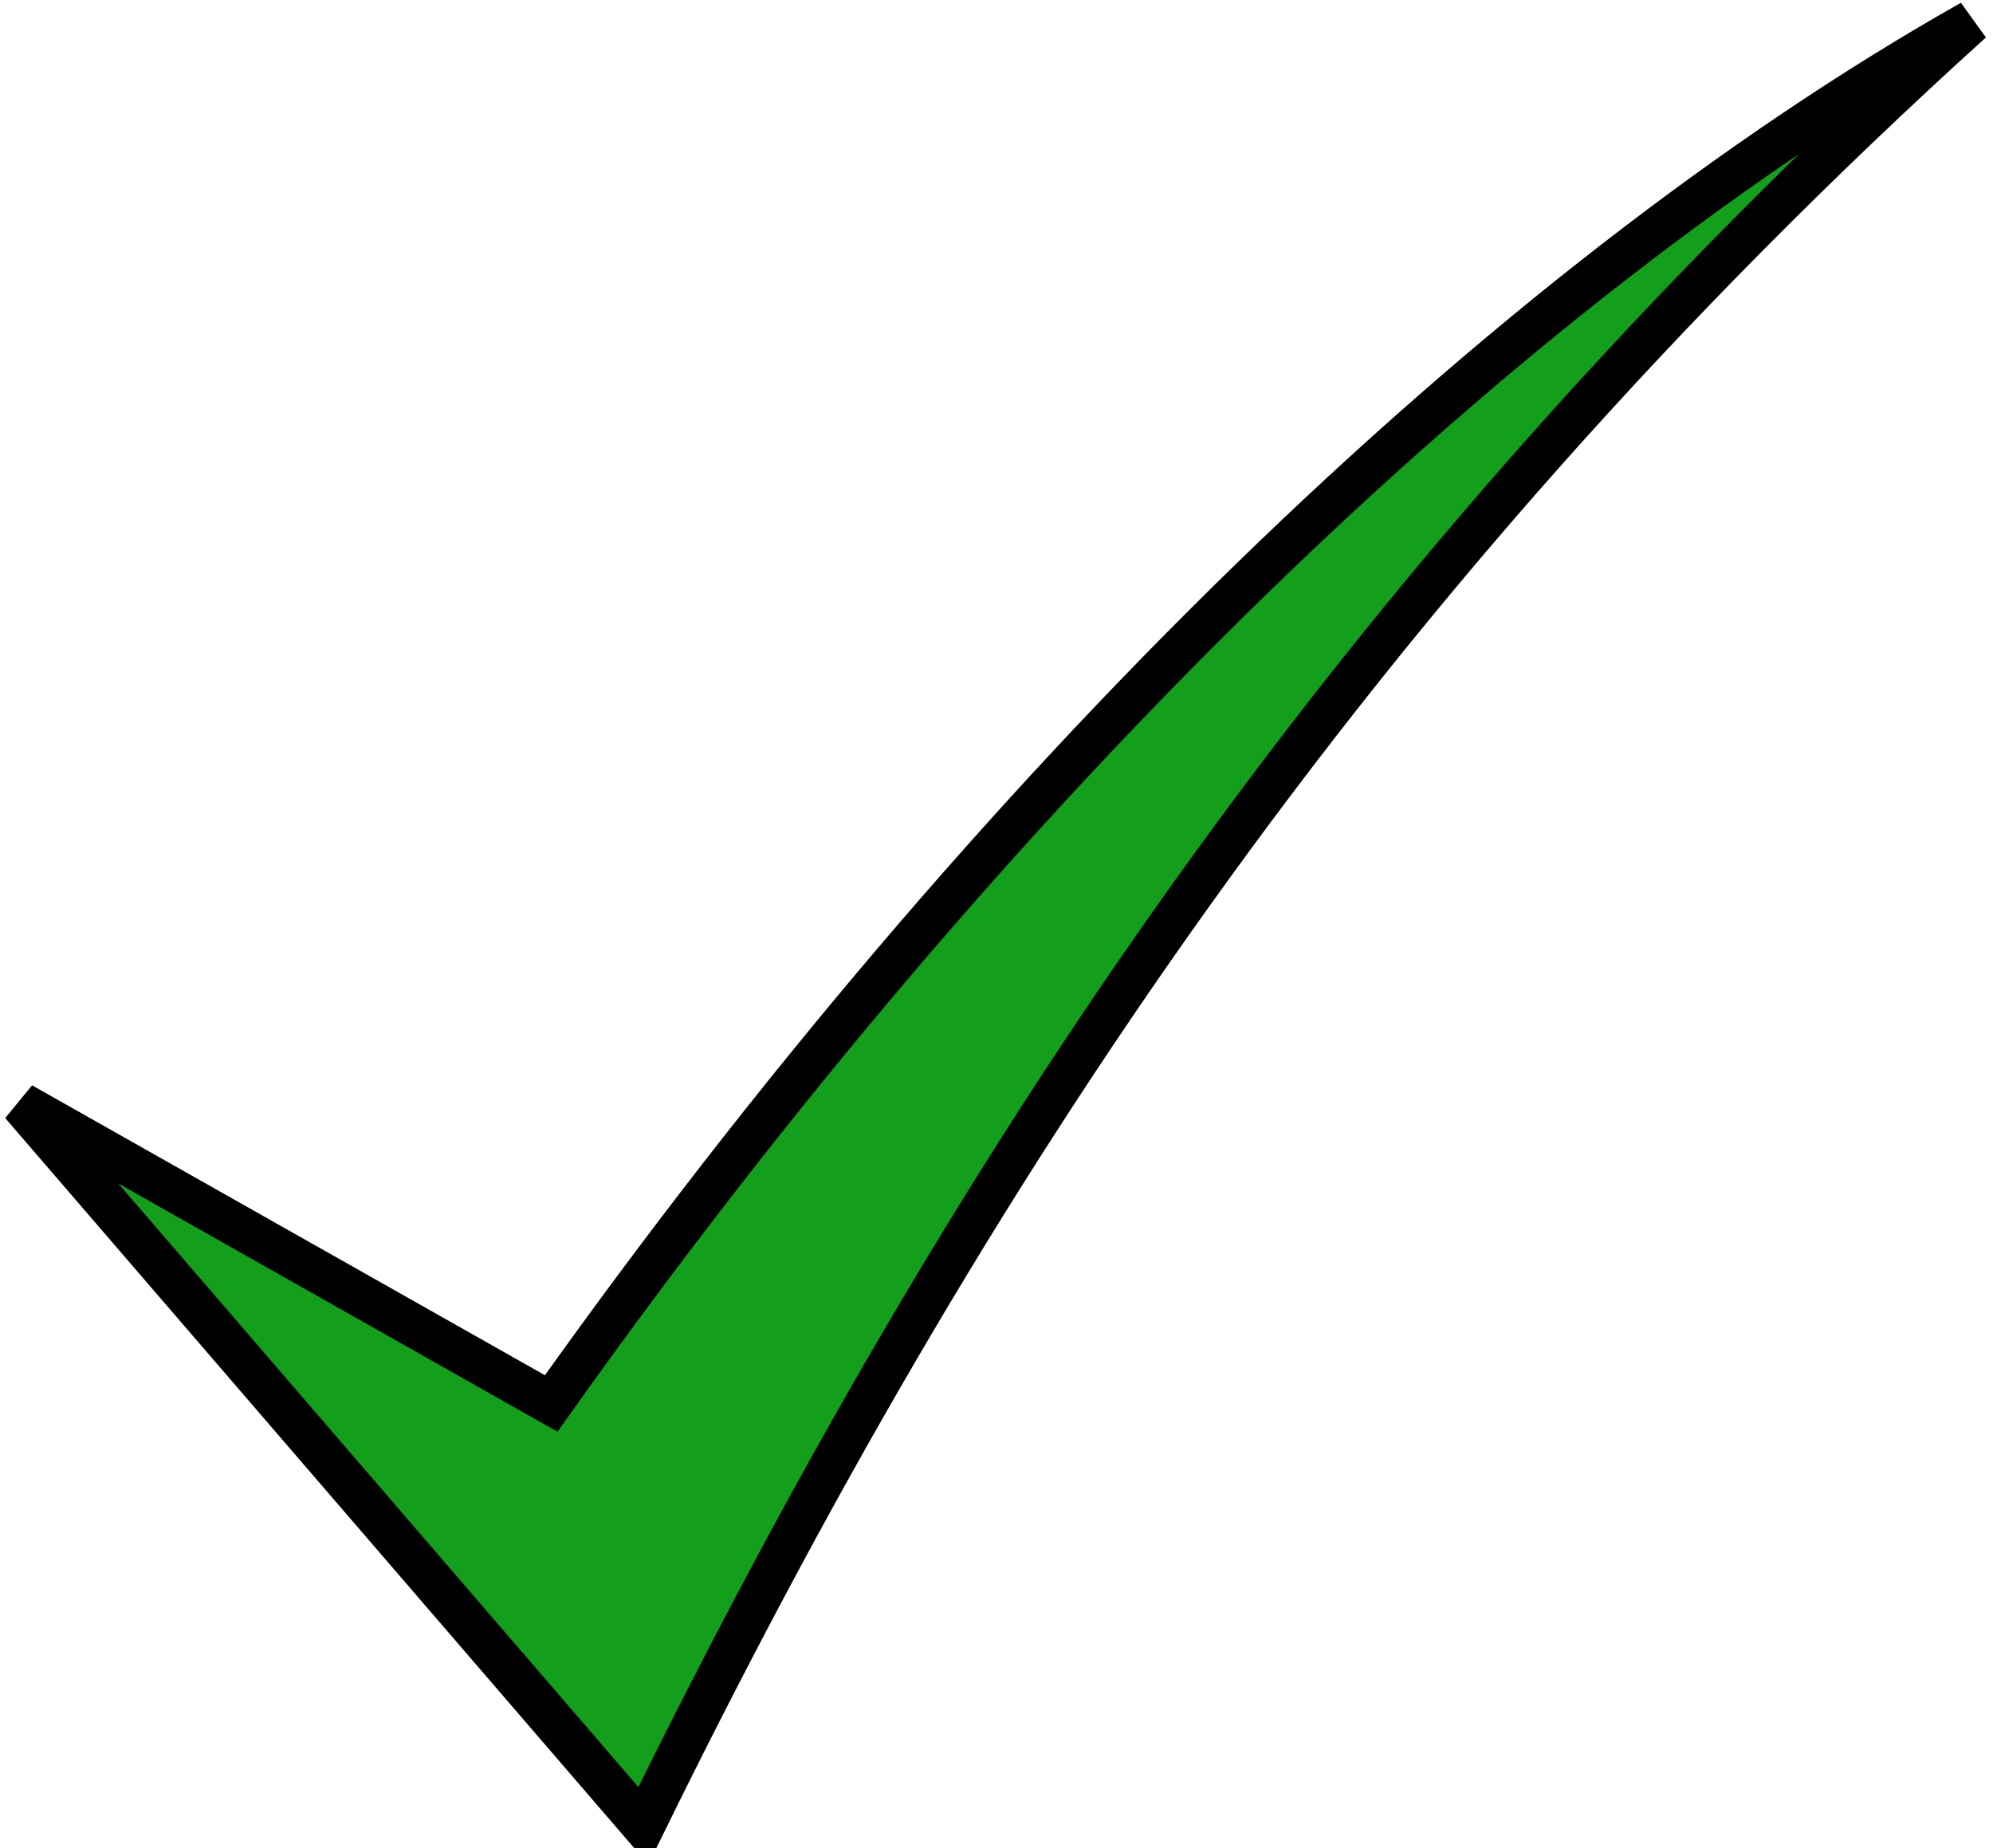
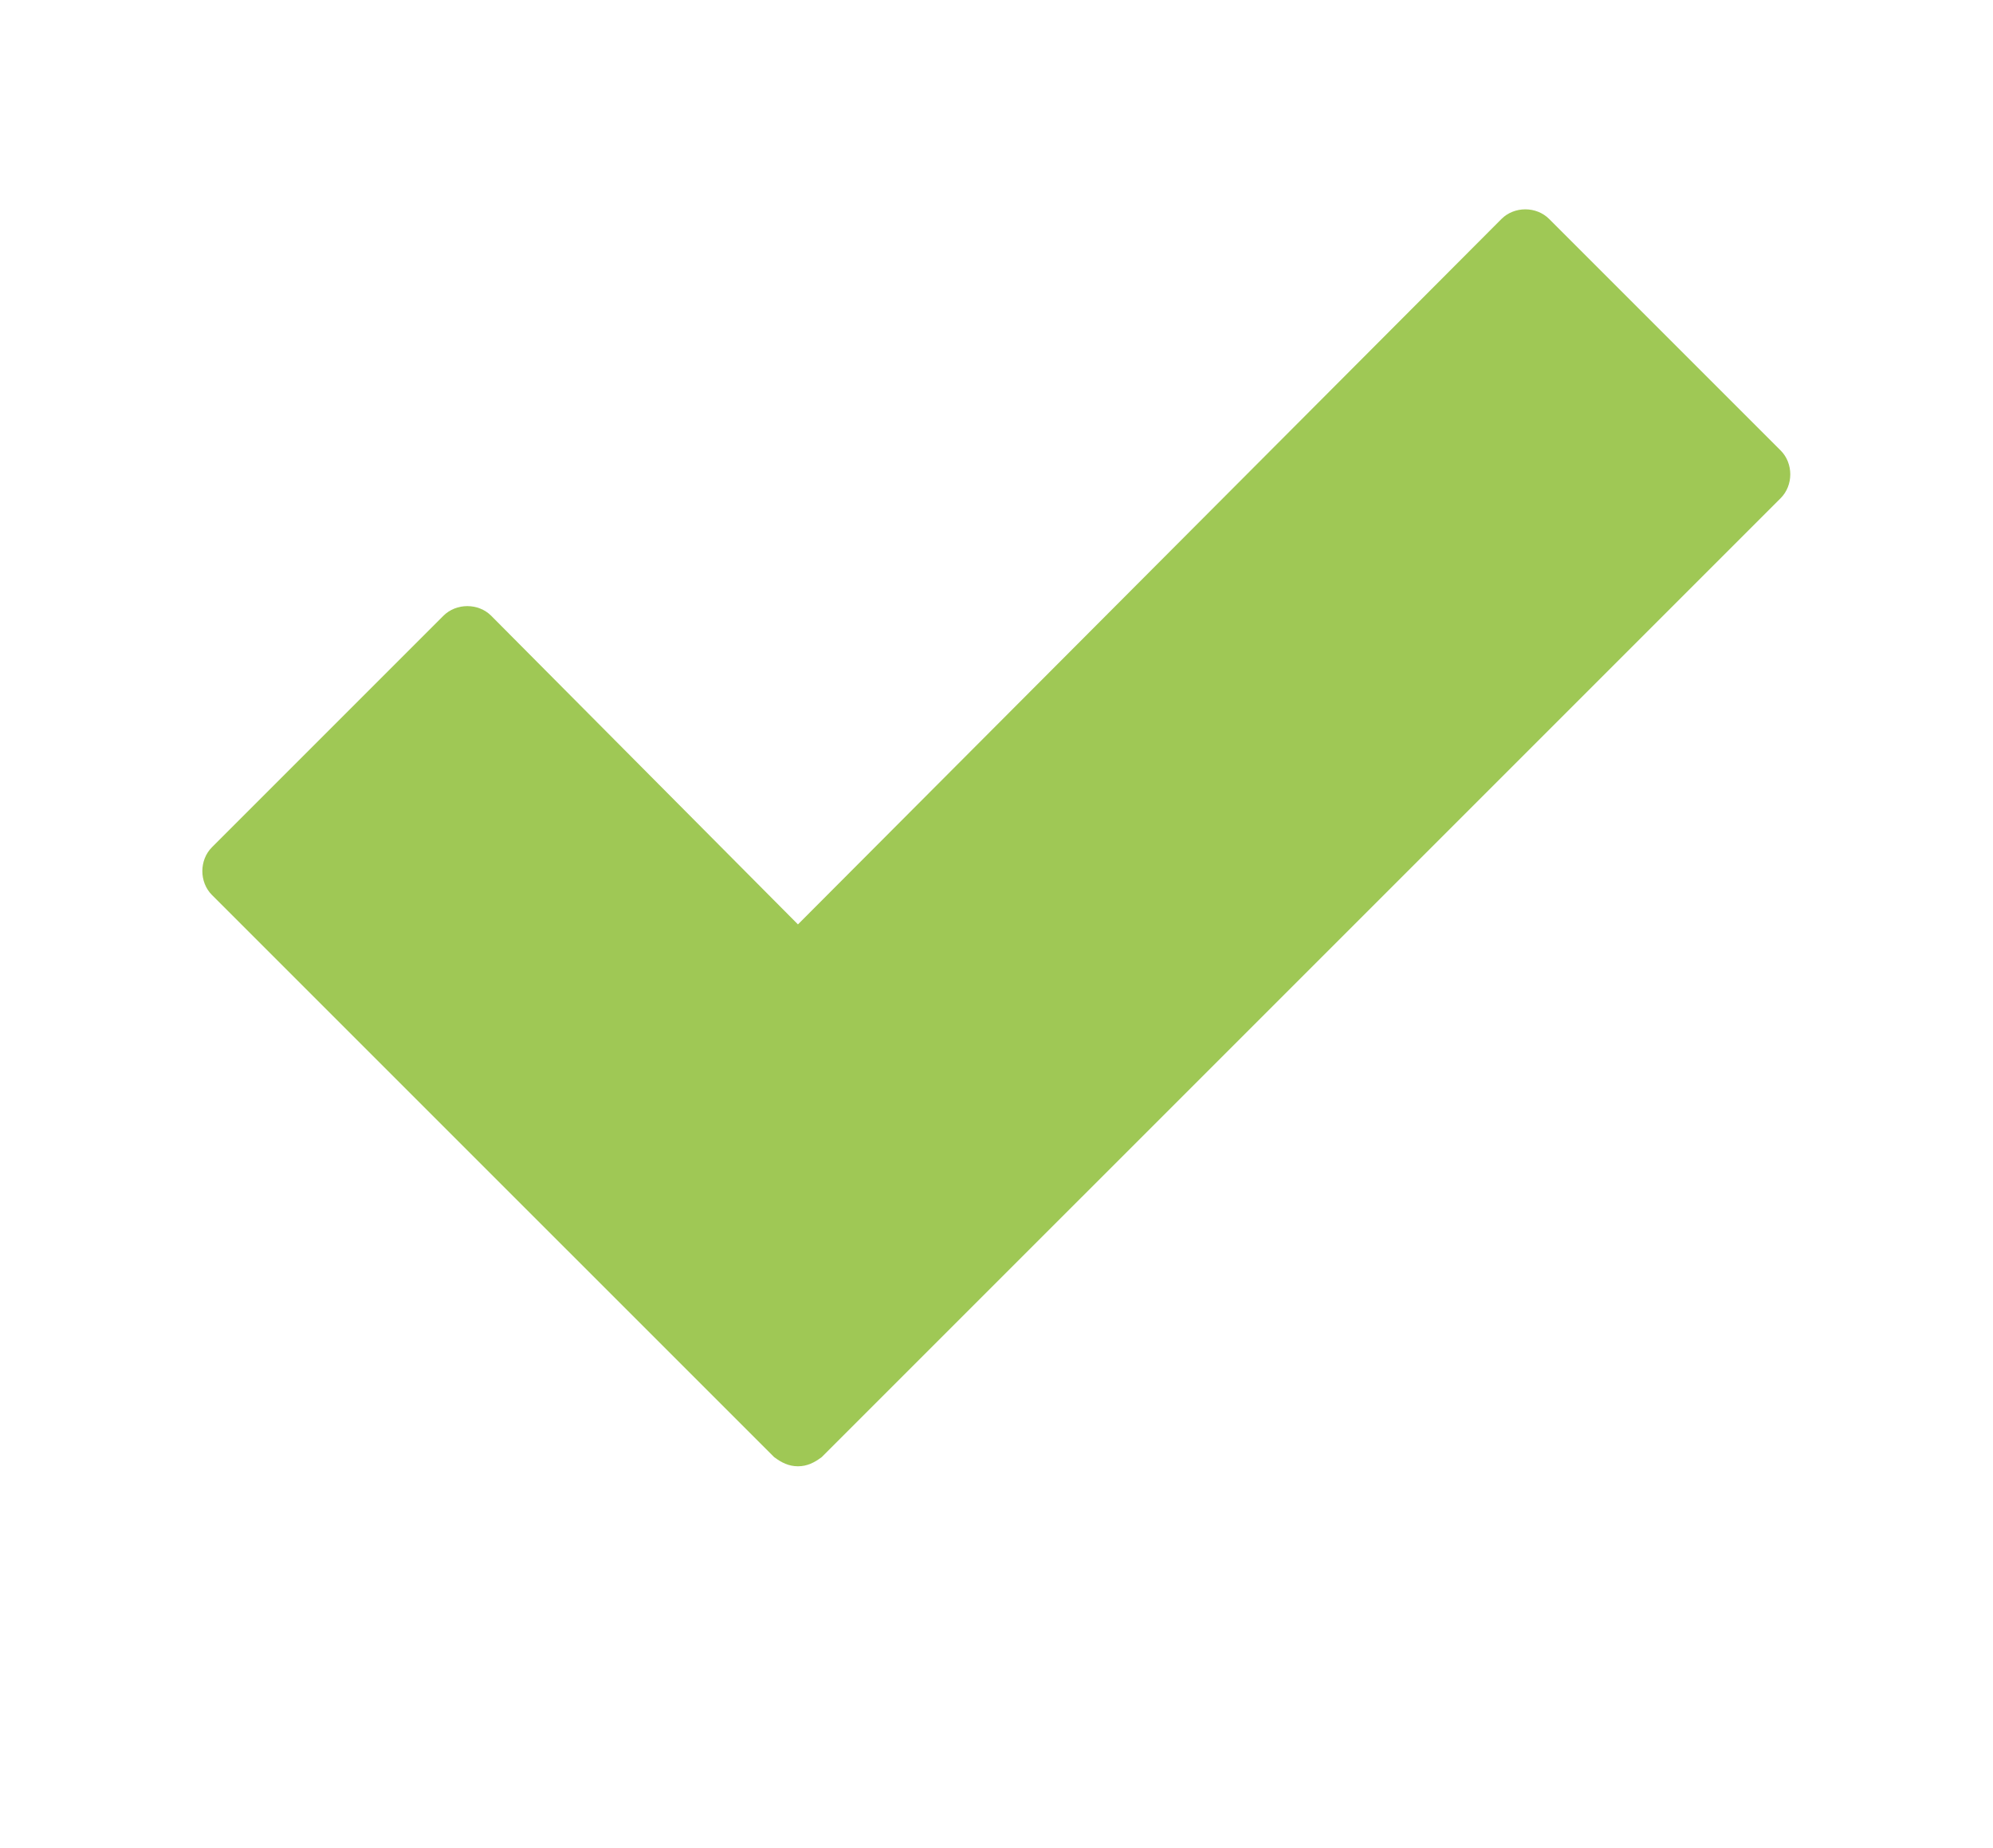
- <svg xmlns="http://www.w3.org/2000/svg" xmlns:xlink="http://www.w3.org/1999/xlink" width="442.792" height="410.384" id="svg2" version="1.0">
-   <defs id="defs4">
-     <linearGradient y2="1498.85" x2="-727.927" y1="1498.85" x1="-481.639" gradientTransform="matrix(1.172664,0,0,1.25672,-14.47037,-375.6434)" gradientUnits="userSpaceOnUse" id="linearGradient4057" xlink:href="#linearGradient3996" />
-     <linearGradient y2="1498.85" x2="-727.927" y1="1498.85" x1="-481.639" gradientTransform="matrix(0.9799418,0,0,1.503876,-12.09222,-449.5201)" gradientUnits="userSpaceOnUse" id="linearGradient4027" xlink:href="#linearGradient3996" />
-     <linearGradient id="linearGradient3996">
-       <stop id="stop3998" offset="0" style="stop-color:#b8b8b8;stop-opacity:1;" />
-       <stop id="stop4000" offset="1" style="stop-color:#b8b8b8;stop-opacity:0;" />
-     </linearGradient>
-   </defs>
-   <g id="layer1" transform="translate(1160.007,40.92999)">
-     <g transform="matrix(0.4801848,0,0,0.4801848,-316.2315,468.1098)" id="layer1-2">
-       <path style="fill:#139e1c;fill-opacity:1;stroke:#000000;stroke-width:19.892;stroke-miterlimit:4;stroke-opacity:1;stroke-dasharray:none" d="m -1747.244,-549.298 287.721,333.899 c 146.601,-298.831 326.062,-573.743 614.516,-834.747 -215.886,121.817 -453.859,353.142 -657.141,639.38 l -245.096,-138.532 z" id="path4068" />
-     </g>
+ <svg xmlns="http://www.w3.org/2000/svg" version="1.1" id="svg2" x="0px" y="0px" width="442.793px" height="410.385px" viewBox="0 0 442.793 410.385" enable-background="new 0 0 442.793 410.385" xml:space="preserve">
+   <defs>
+ 	
+ 	</defs>
+   <g>
+     <path fill="#9FC855" d="M182.58,323.7c-1.622,1.234-3.257,2.054-5.295,2.054s-3.674-0.819-5.31-2.054L47.097,198.839   c-2.856-2.857-2.856-7.765,0-10.619L98.515,136.8c2.855-2.857,7.764-2.857,10.62,0l68.15,68.566L333.576,48.659   c2.856-2.87,7.764-2.87,10.619,0l51.418,51.417c2.855,2.857,2.855,7.749,0,10.606L182.58,323.7z" />
  </g>
</svg>
